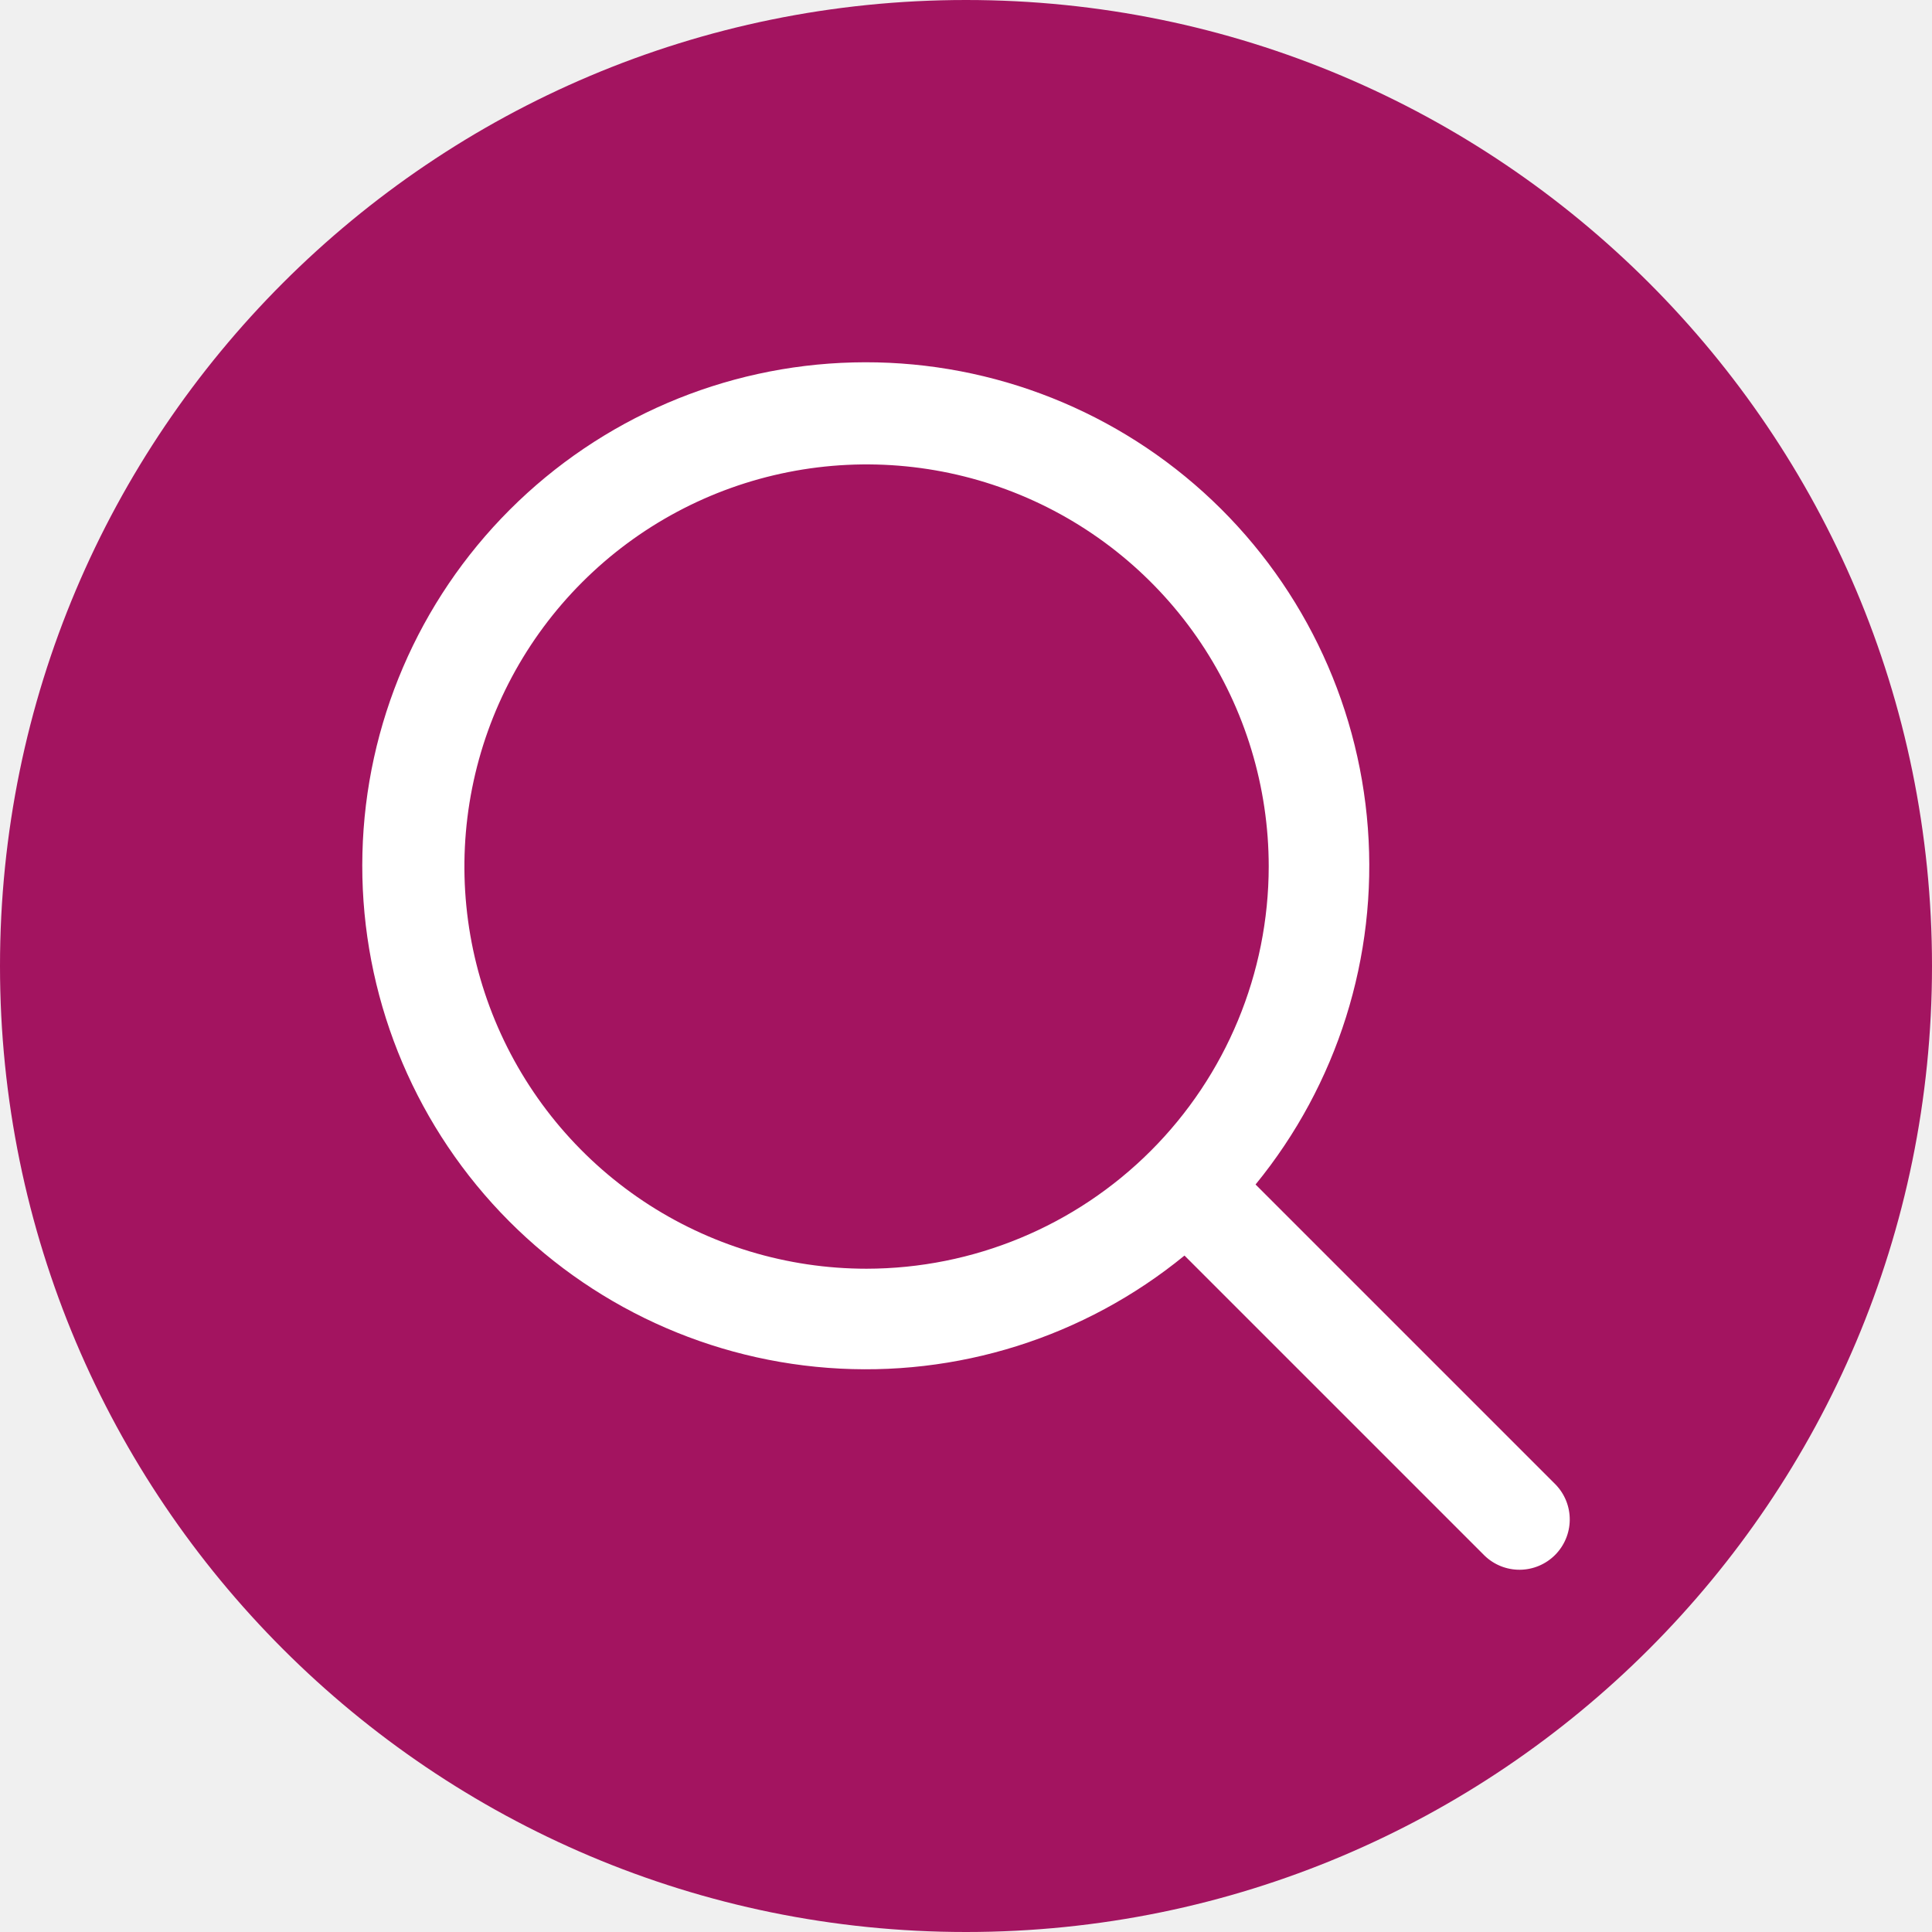
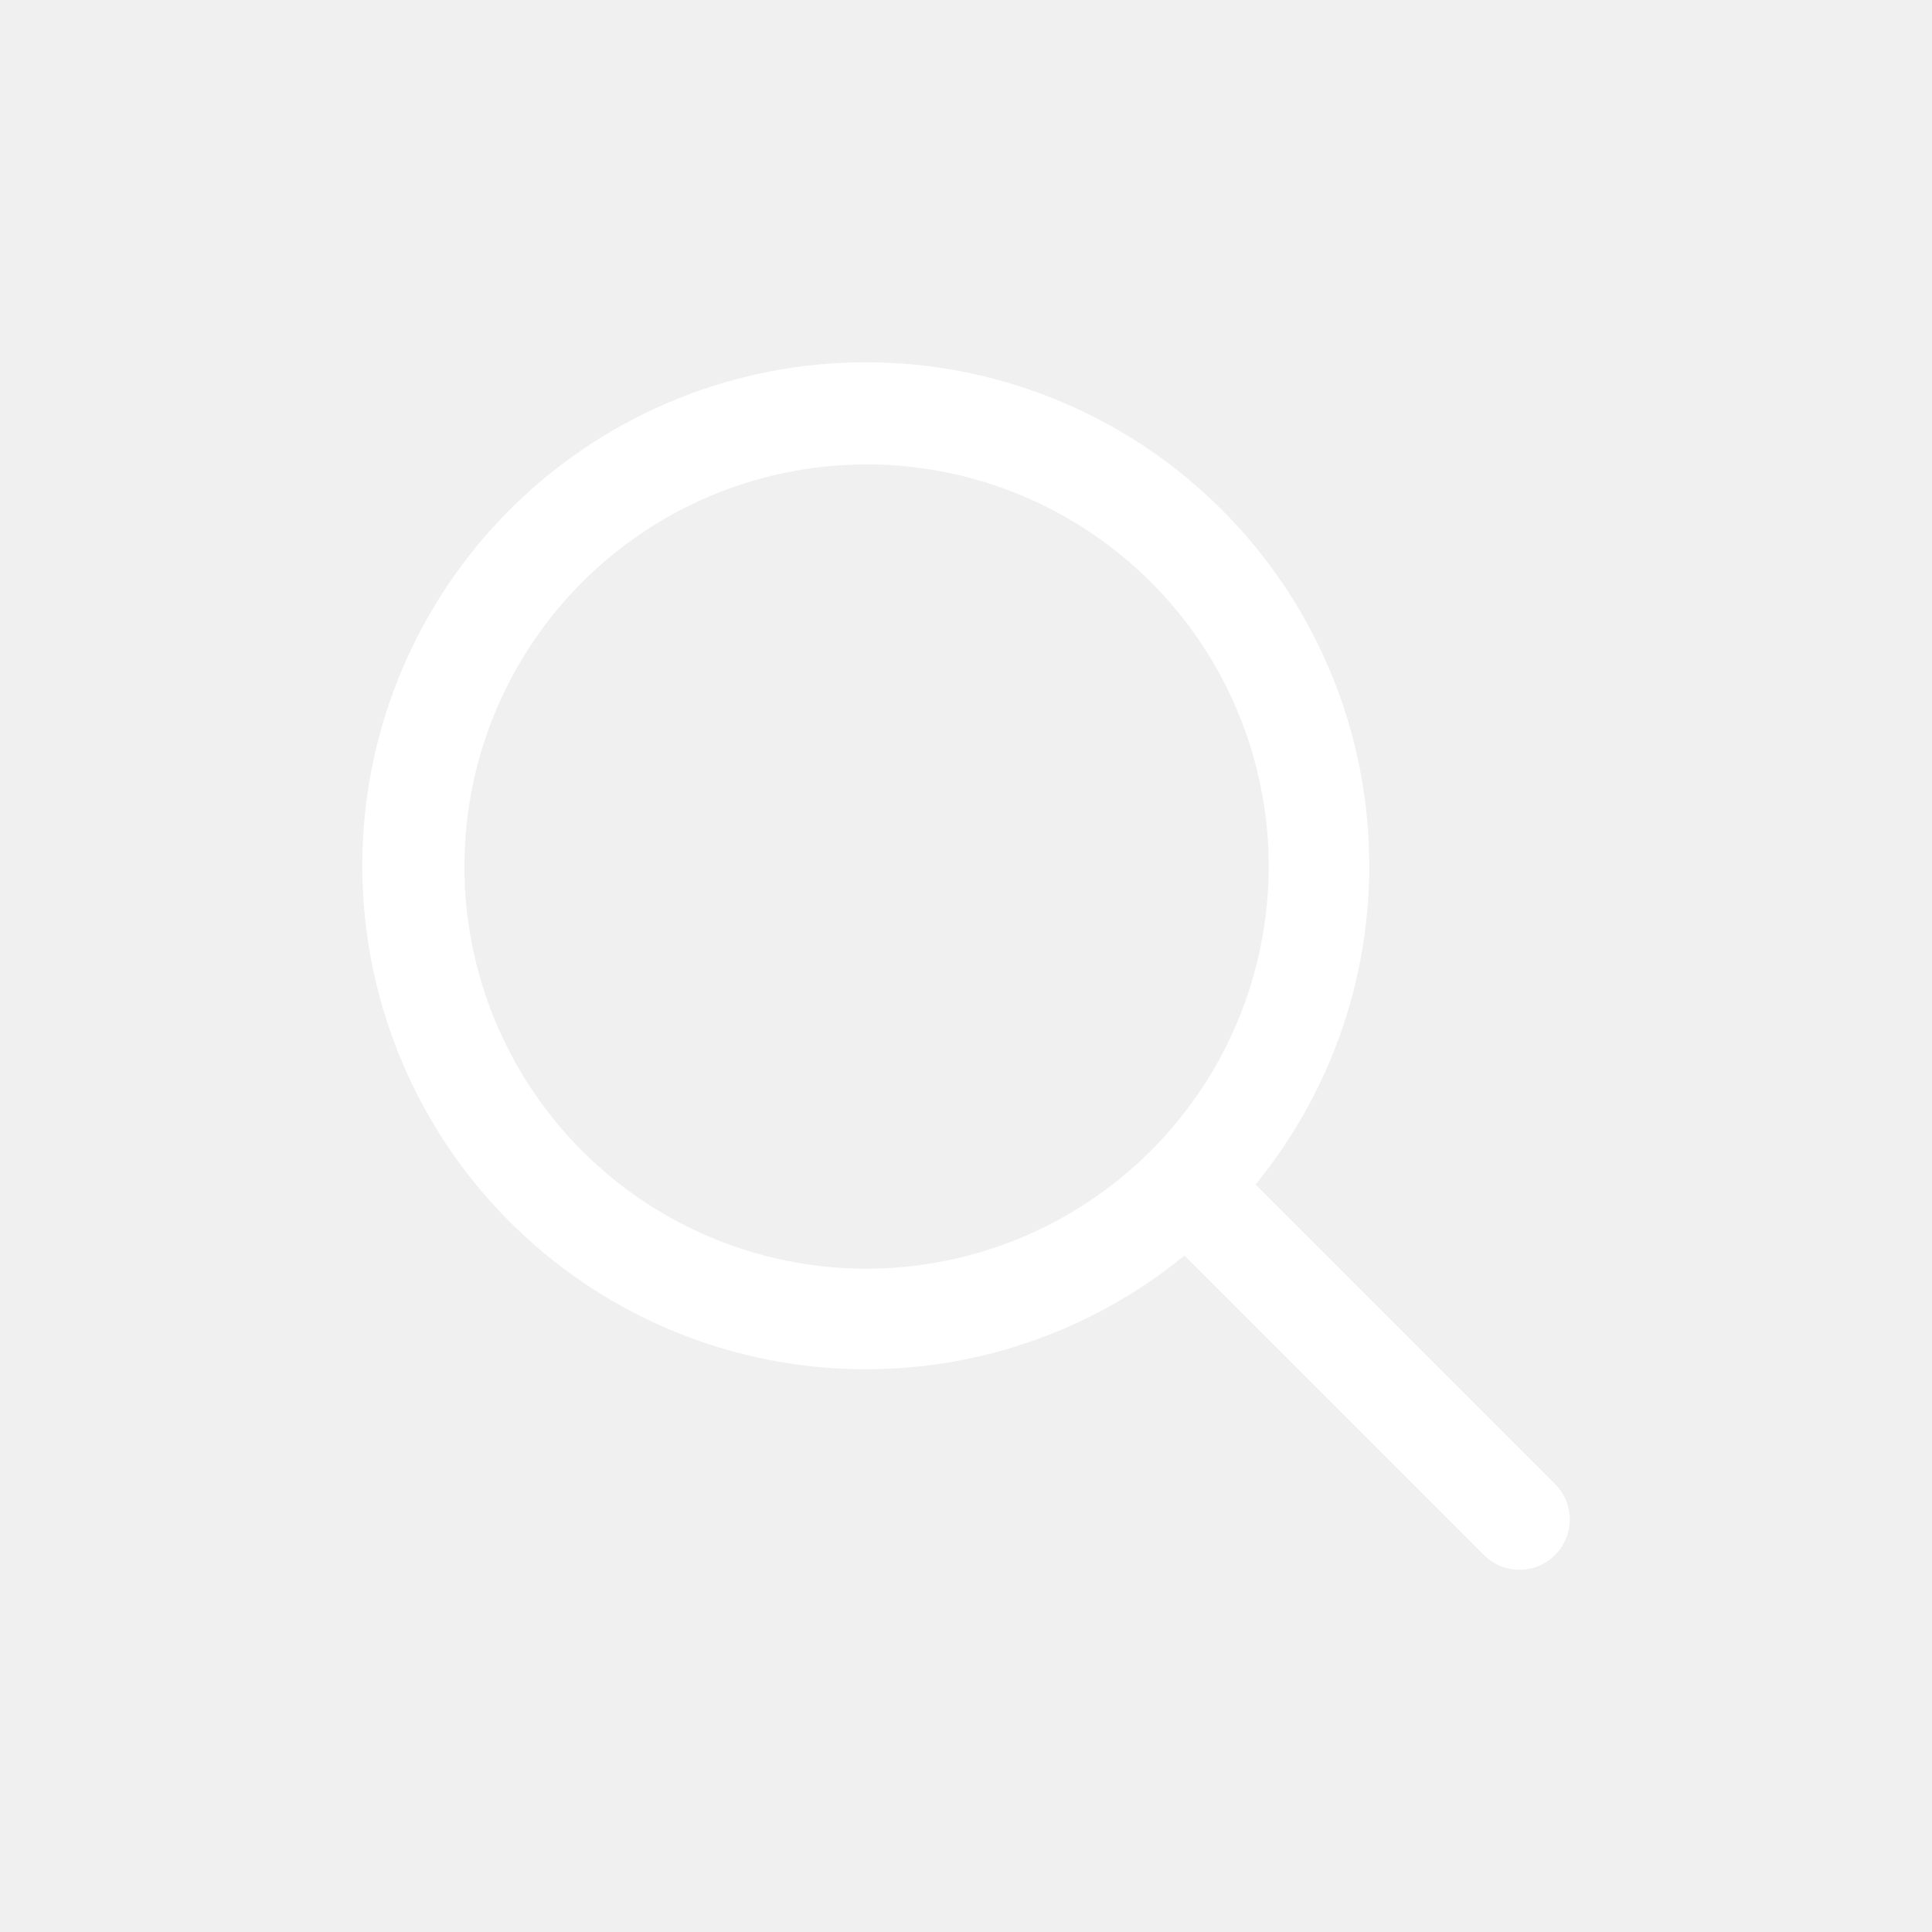
<svg xmlns="http://www.w3.org/2000/svg" width="32" height="32" viewBox="0 0 32 32" fill="none">
-   <circle cx="16" cy="16" r="16" fill="#A31460" />
  <path d="M25.766 24.589L20.796 19.619C22.151 17.962 22.817 15.849 22.656 13.715C22.496 11.581 21.522 9.591 19.935 8.155C18.348 6.72 16.27 5.949 14.131 6.003C11.992 6.056 9.956 6.93 8.443 8.443C6.93 9.956 6.056 11.992 6.003 14.131C5.949 16.27 6.72 18.348 8.155 19.935C9.591 21.522 11.581 22.496 13.715 22.656C15.849 22.817 17.962 22.151 19.619 20.796L24.589 25.766C24.746 25.918 24.956 26.002 25.175 26C25.393 25.998 25.602 25.91 25.756 25.756C25.91 25.602 25.998 25.393 26 25.175C26.002 24.956 25.918 24.746 25.766 24.589ZM14.353 21.014C13.036 21.014 11.748 20.624 10.652 19.892C9.557 19.16 8.703 18.119 8.199 16.902C7.695 15.685 7.563 14.346 7.82 13.054C8.077 11.761 8.711 10.575 9.643 9.643C10.575 8.711 11.761 8.077 13.054 7.82C14.346 7.563 15.685 7.695 16.902 8.199C18.119 8.703 19.16 9.557 19.892 10.652C20.624 11.748 21.014 13.036 21.014 14.353C21.012 16.119 20.31 17.812 19.061 19.061C17.812 20.31 16.119 21.012 14.353 21.014Z" fill="white" />
</svg>
